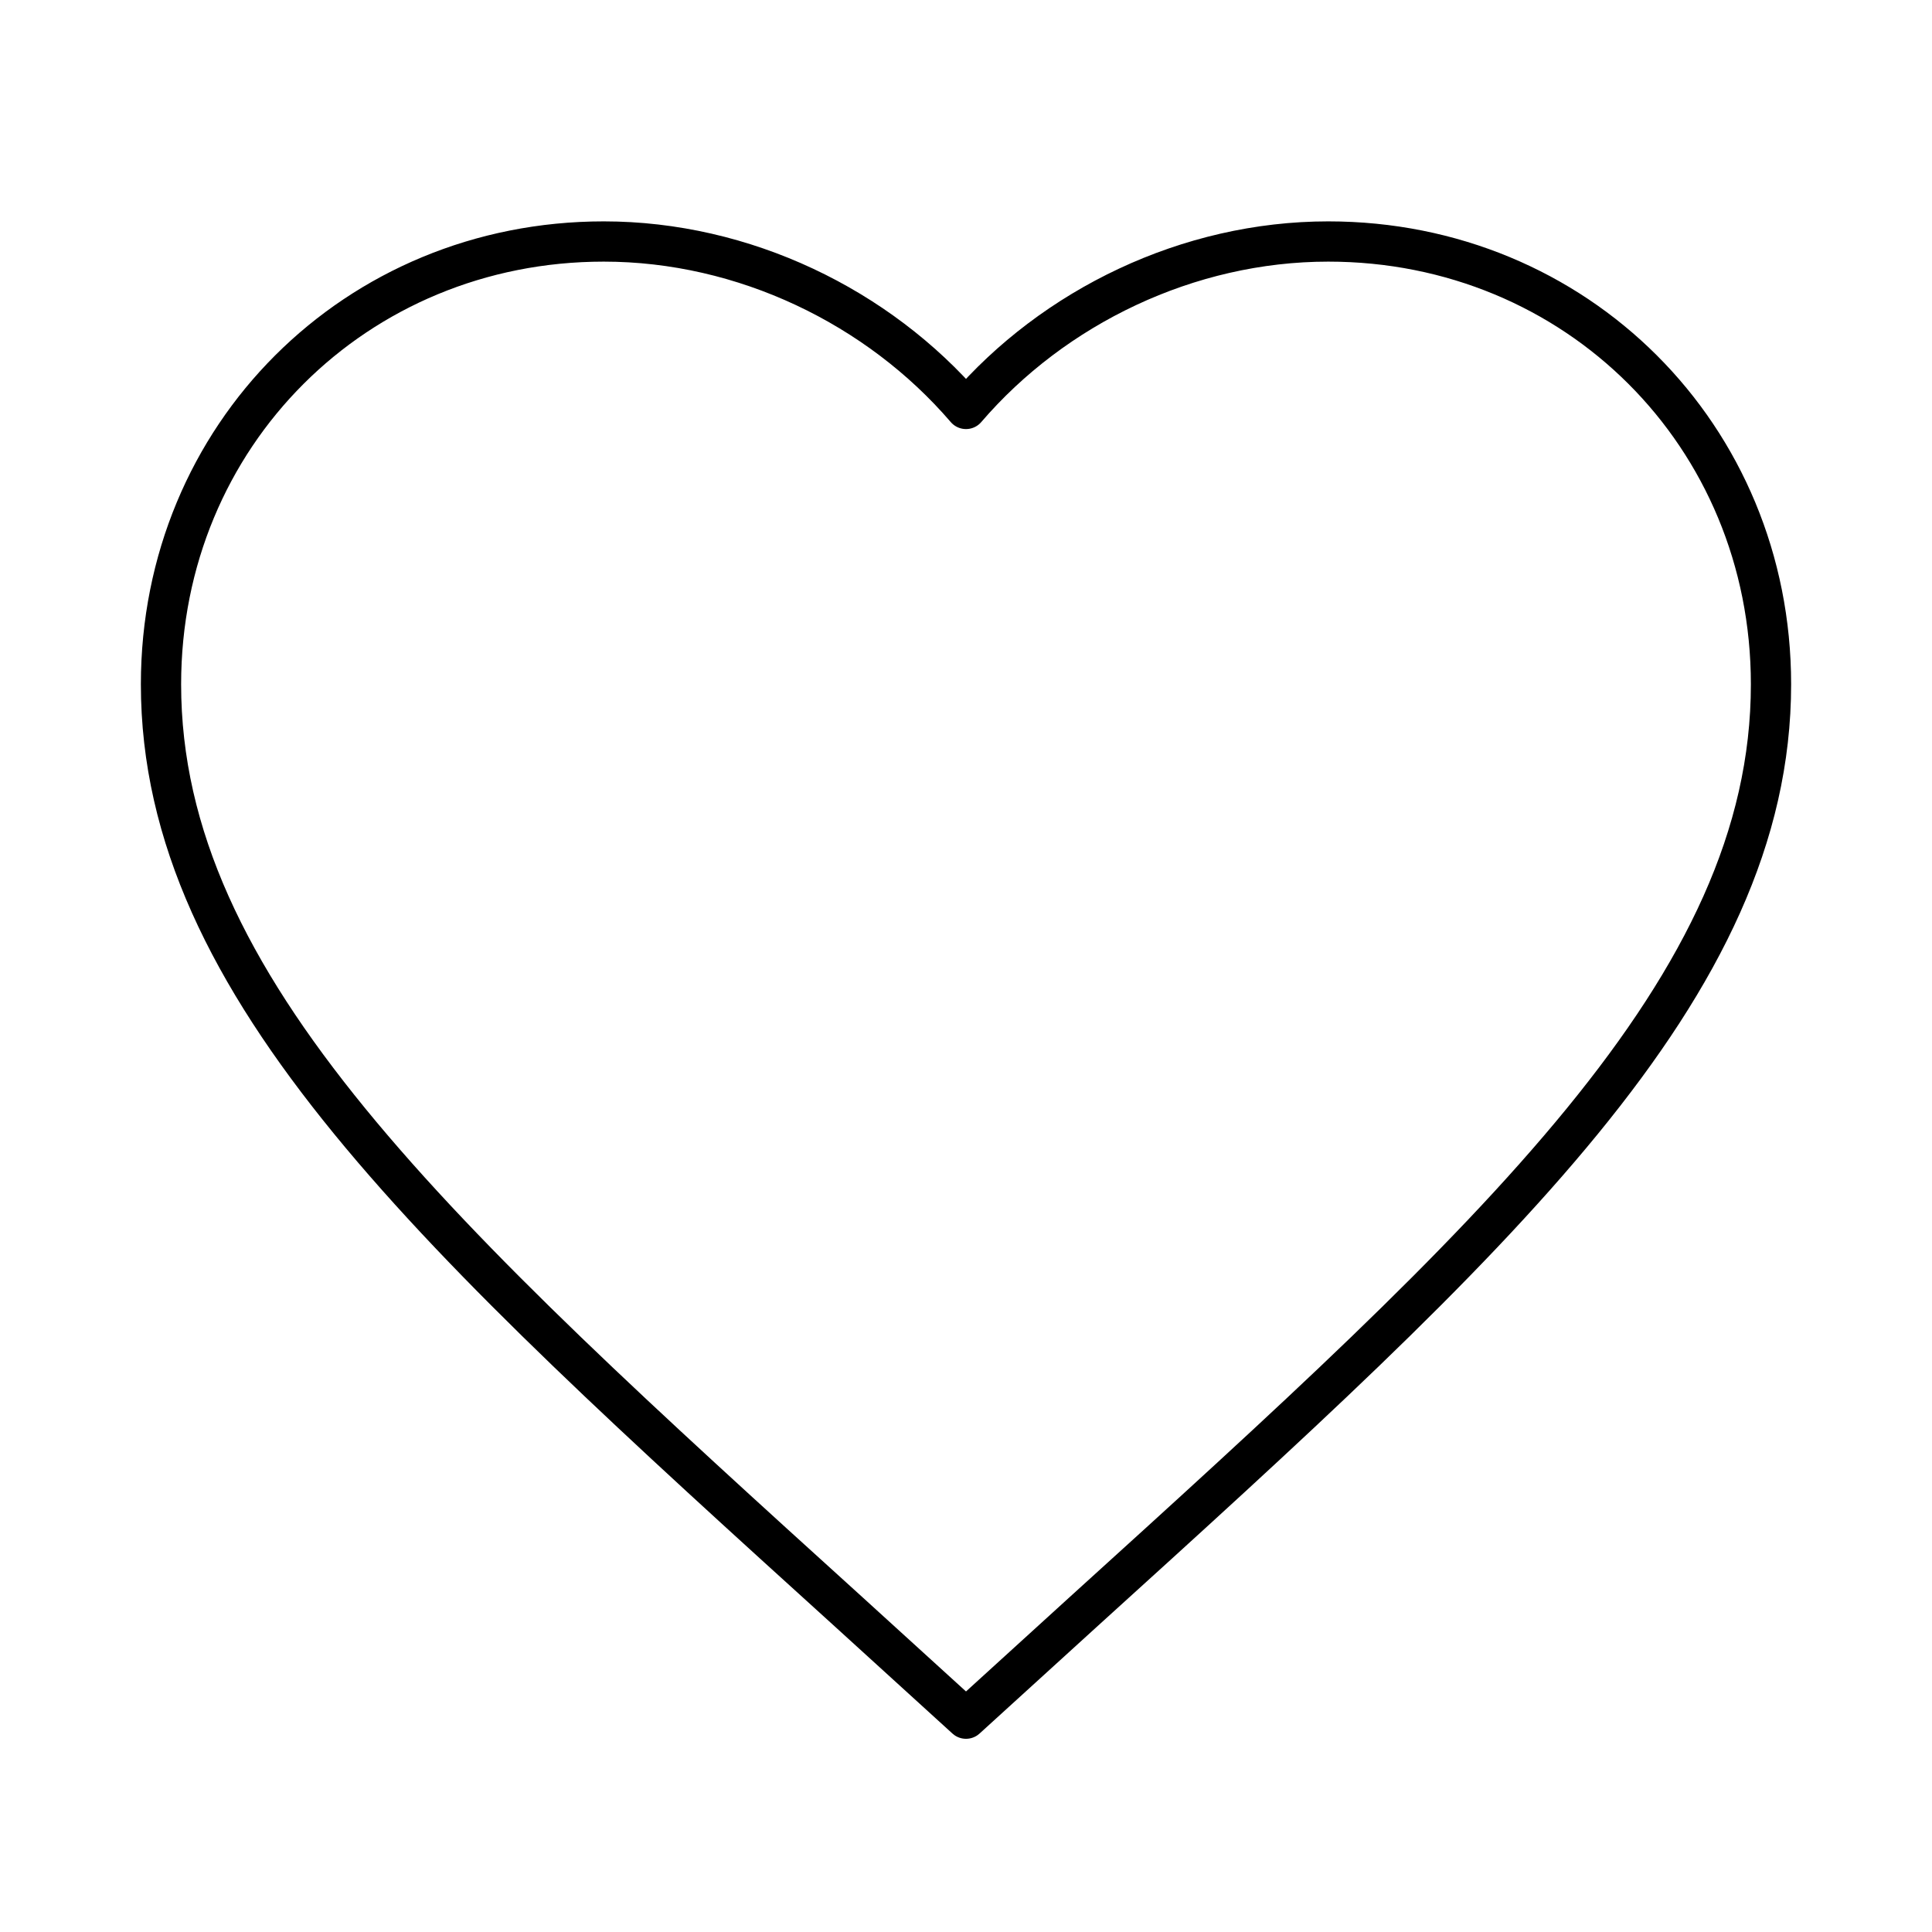
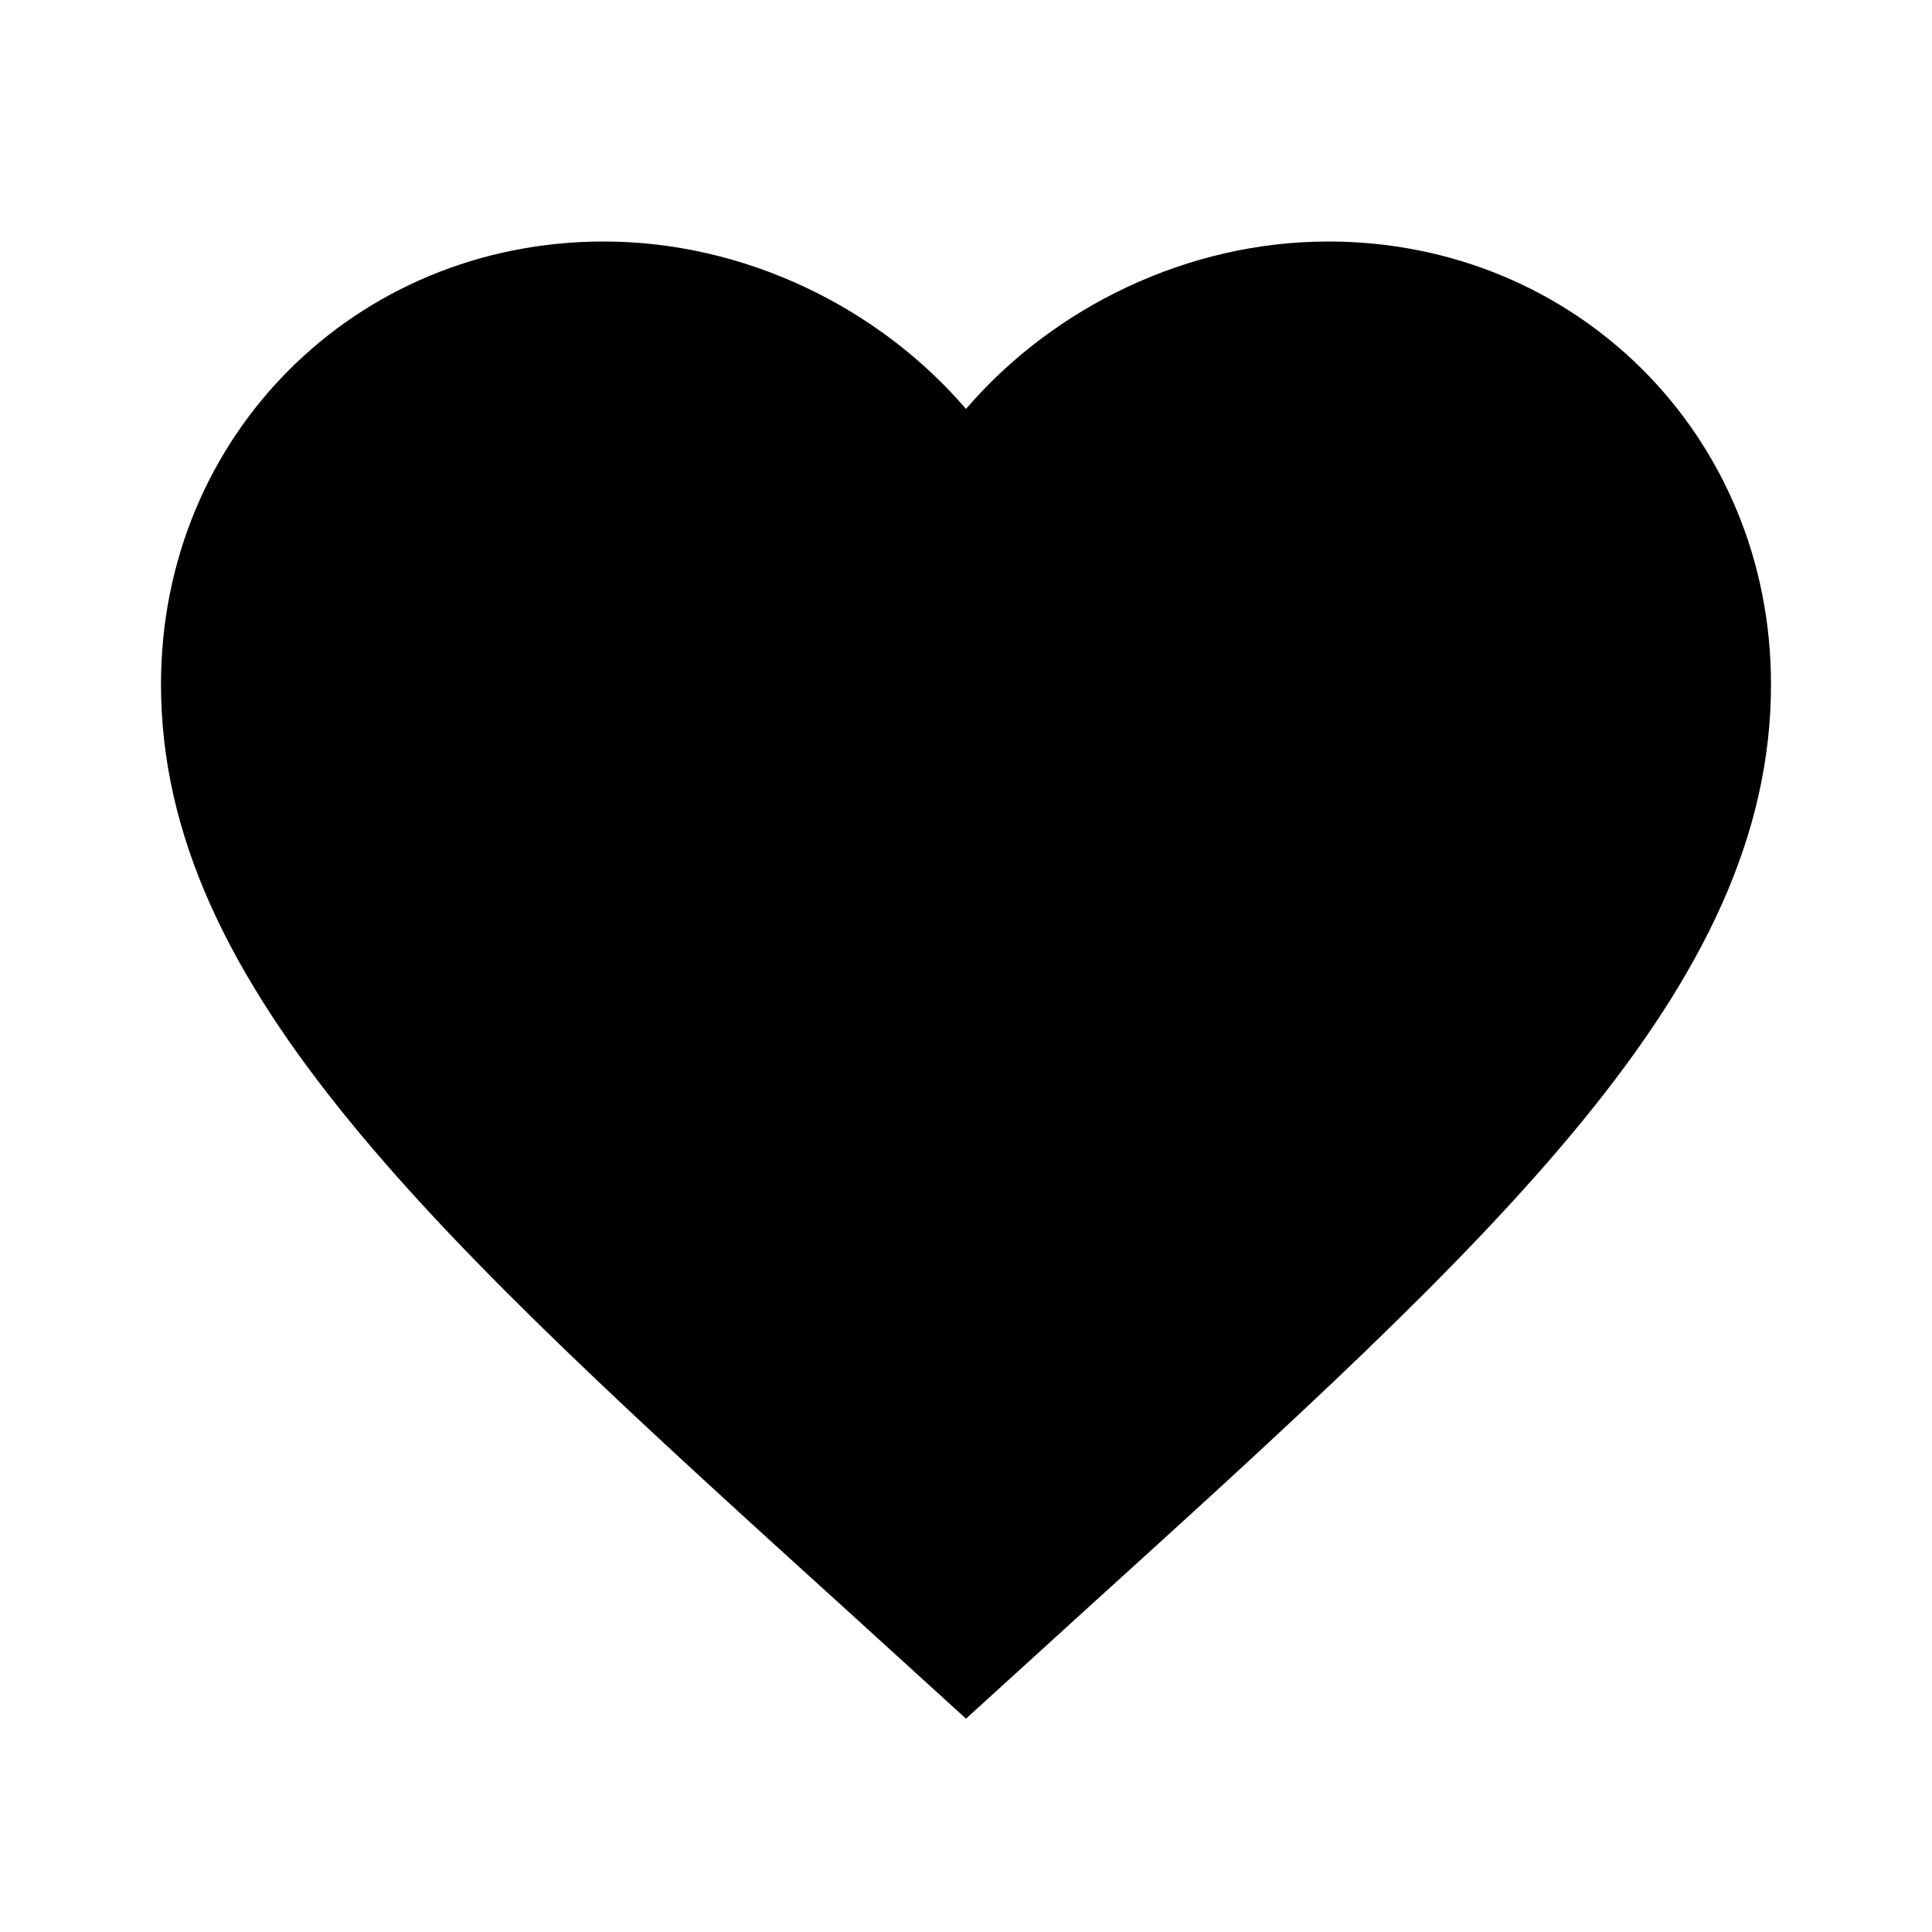
- <svg xmlns="http://www.w3.org/2000/svg" viewBox="0 0 24 24" fill="none" stroke="currentColor" stroke-width="0.5" stroke-linecap="round" stroke-linejoin="round">
-   <path d="M12 21.35l-1.45-1.32C5.4 15.36 2 12.27 2 8.5 2 5.41 4.42 3 7.5 3c1.74 0 3.41.81 4.5 2.08 1.09-1.27 2.76-2.08 4.5-2.08 3.08 0 5.5 2.41 5.5 5.5 0 3.77-3.4 6.86-8.55 11.53L12 21.35Z" />
+ <svg xmlns="http://www.w3.org/2000/svg" viewBox="0 0 24 24">
+   <path d="m12 21.35-1.45-1.32C5.4 15.36 2 12.27 2 8.5 2 5.41 4.42 3 7.5 3c1.74 0 3.41.81 4.5 2.08C13.09 3.81 14.76 3 16.5 3 19.58 3 22 5.41 22 8.5c0 3.77-3.4 6.86-8.55 11.53L12 21.35Z" />
</svg>
